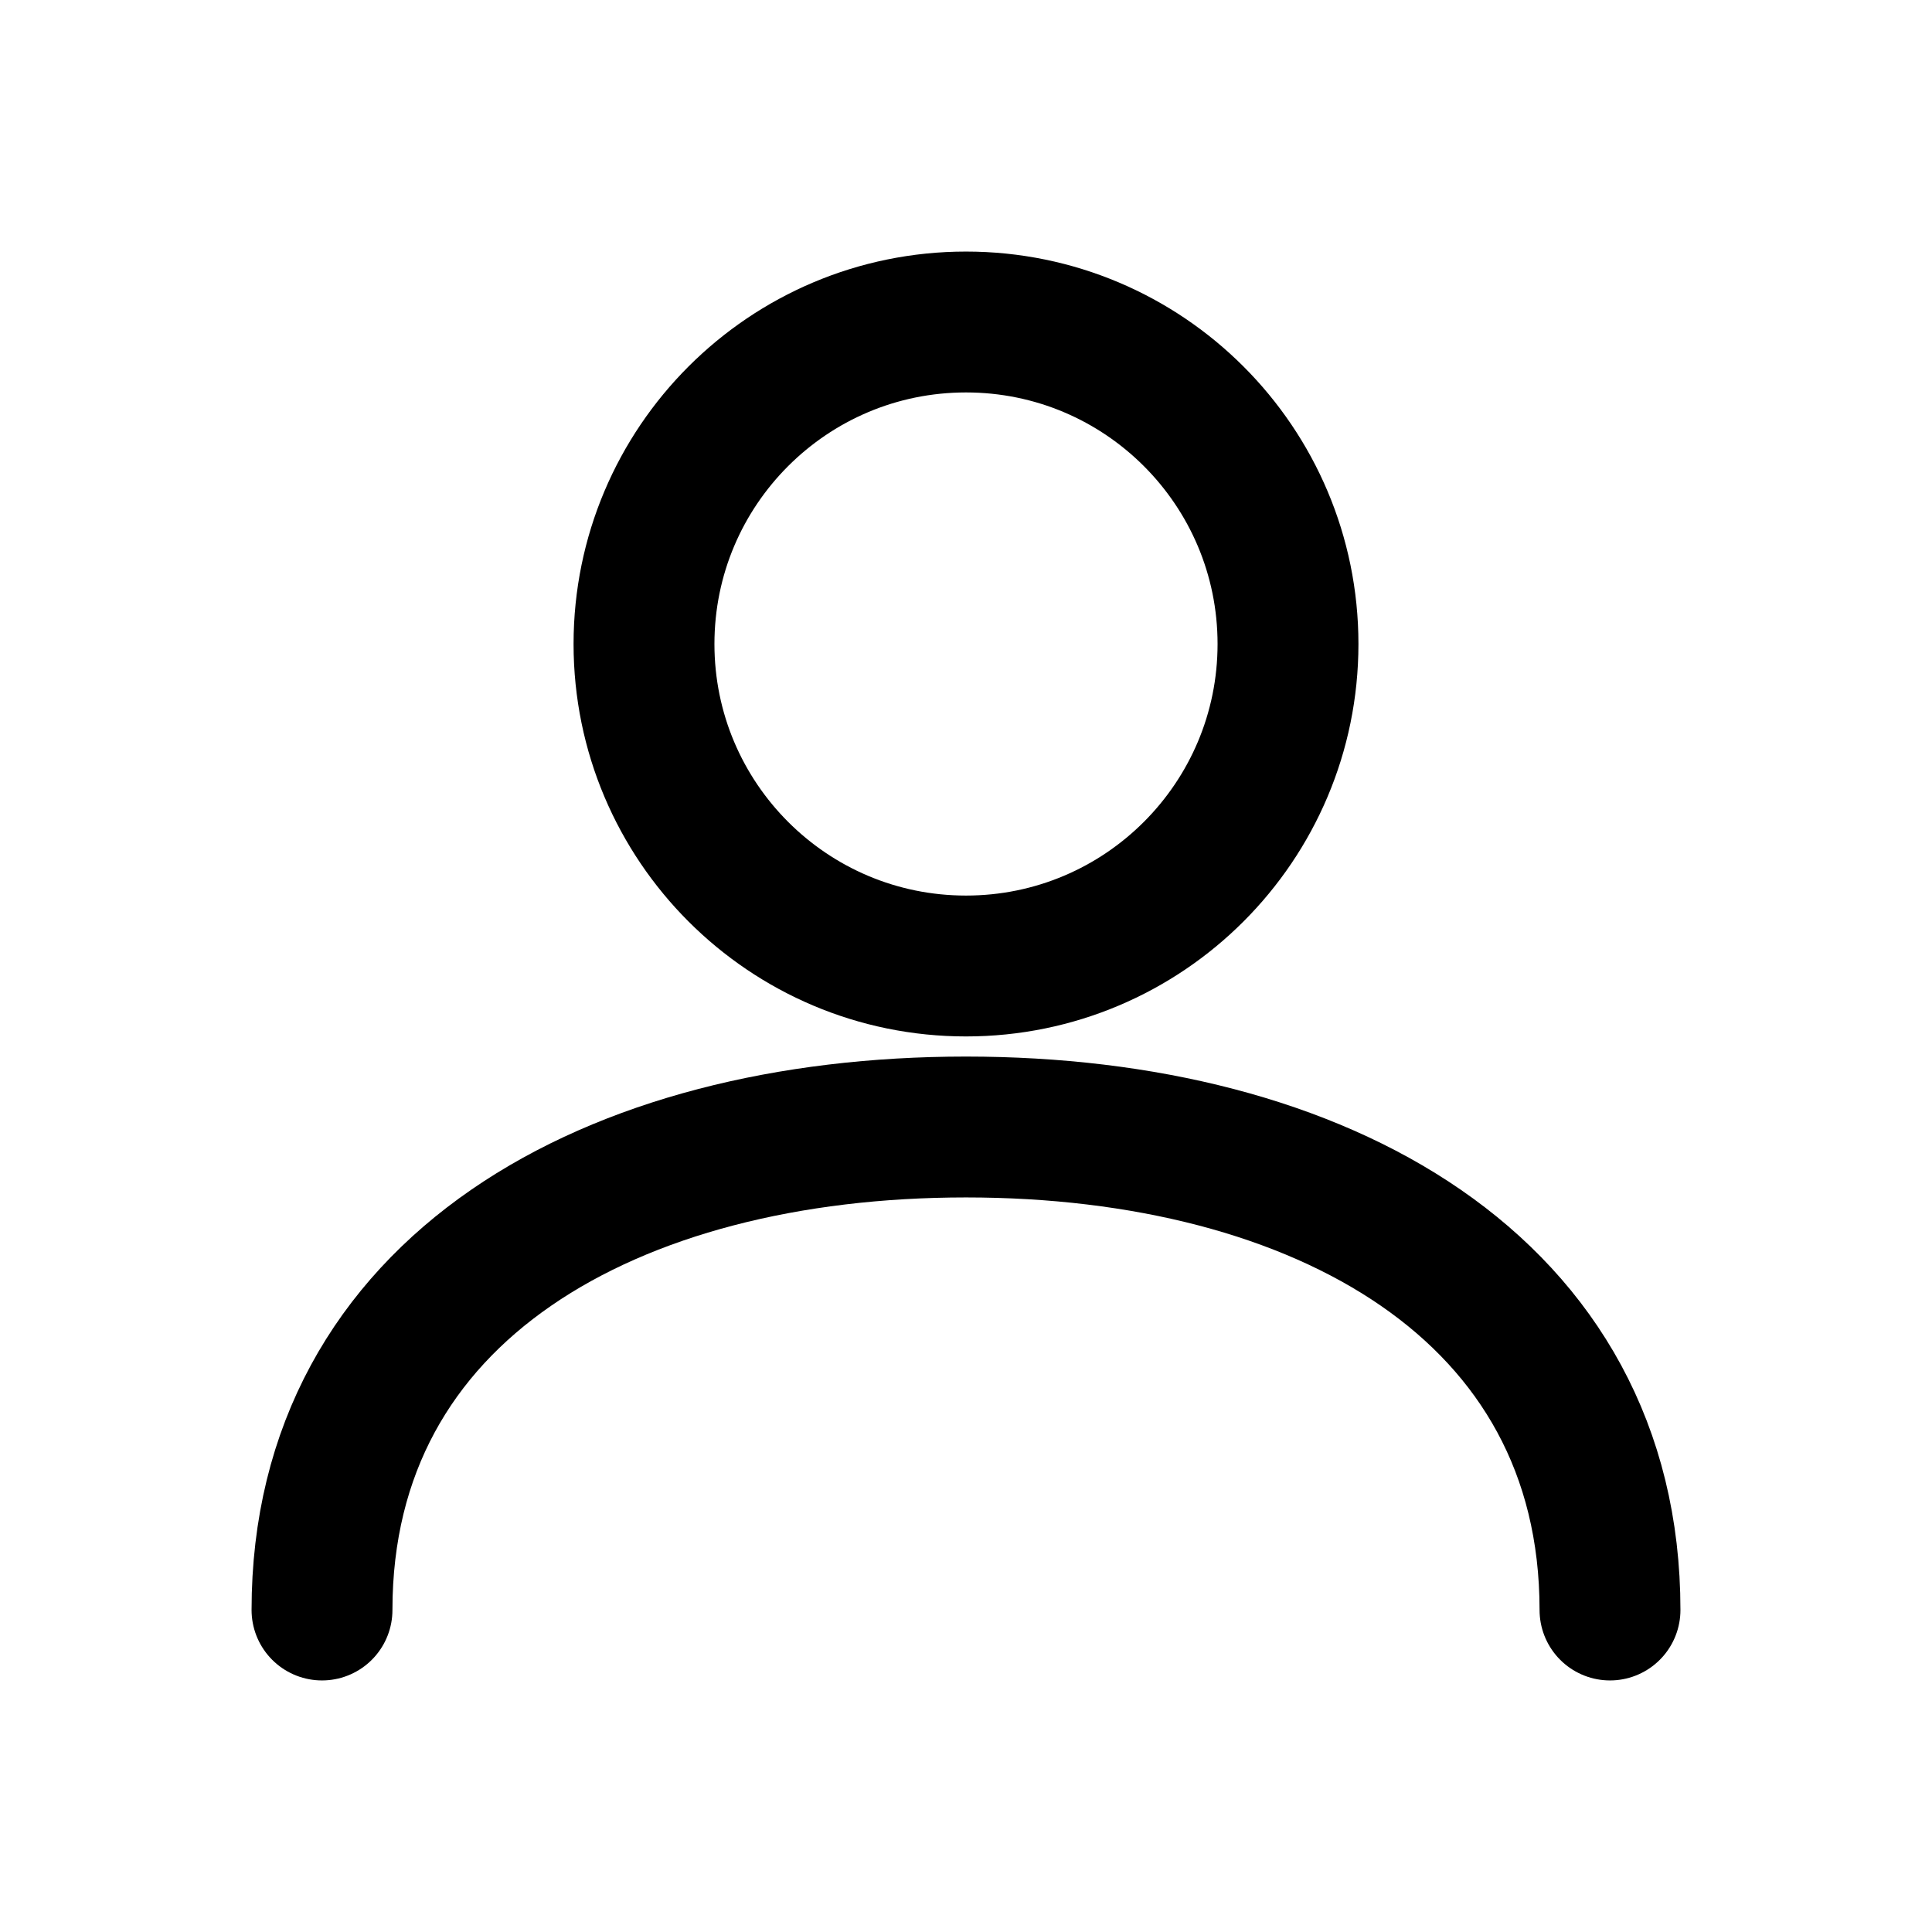
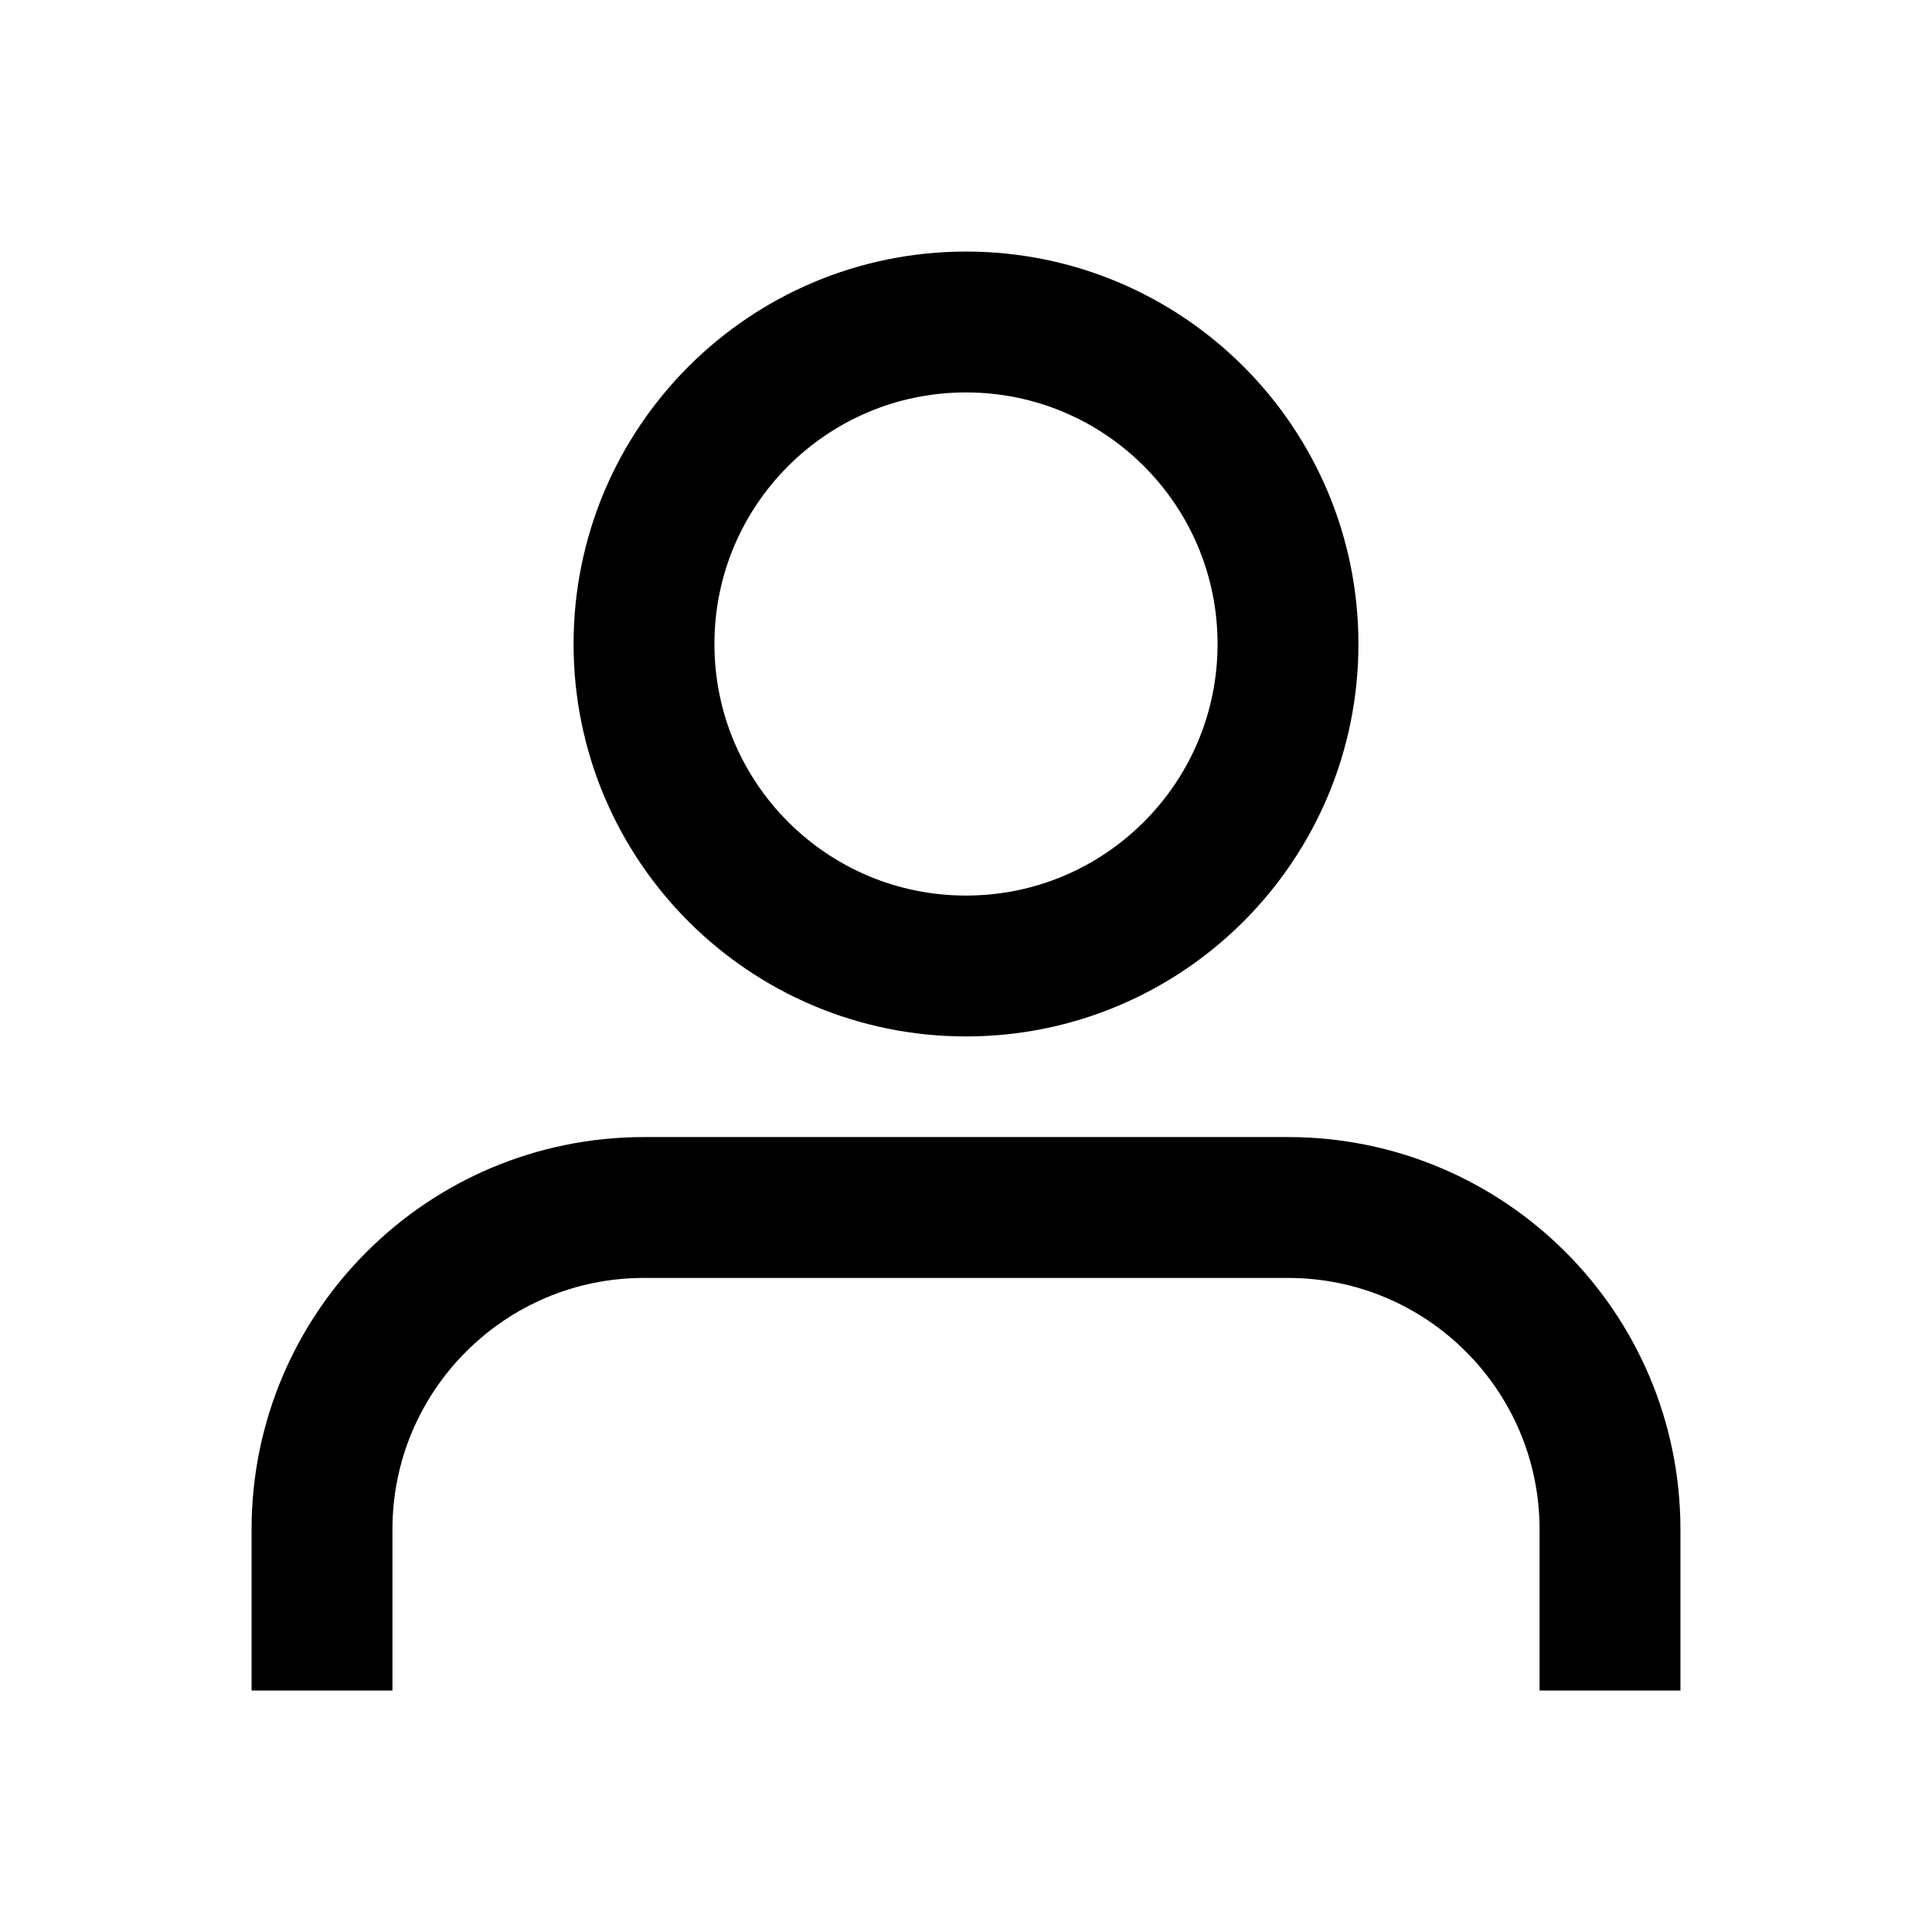
- <svg xmlns="http://www.w3.org/2000/svg" viewBox="0 0 24 24" fill="none" stroke="currentColor" stroke-width="1.75" stroke-linecap="round" stroke-linejoin="round">
+ <svg xmlns="http://www.w3.org/2000/svg" viewBox="0 0 24 24" fill="none" stroke="currentColor" stroke-width="1.75" stroke-linecap="butt" stroke-linejoin="miter">
  <circle cx="12" cy="8" r="4" />
-   <path d="M4 20c0-4 3.6-6 8-6s8 2 8 6" />
+   <path d="M4 21v-2a4 4 0 0 1 4-4h8a4 4 0 0 1 4 4v2" />
</svg>
